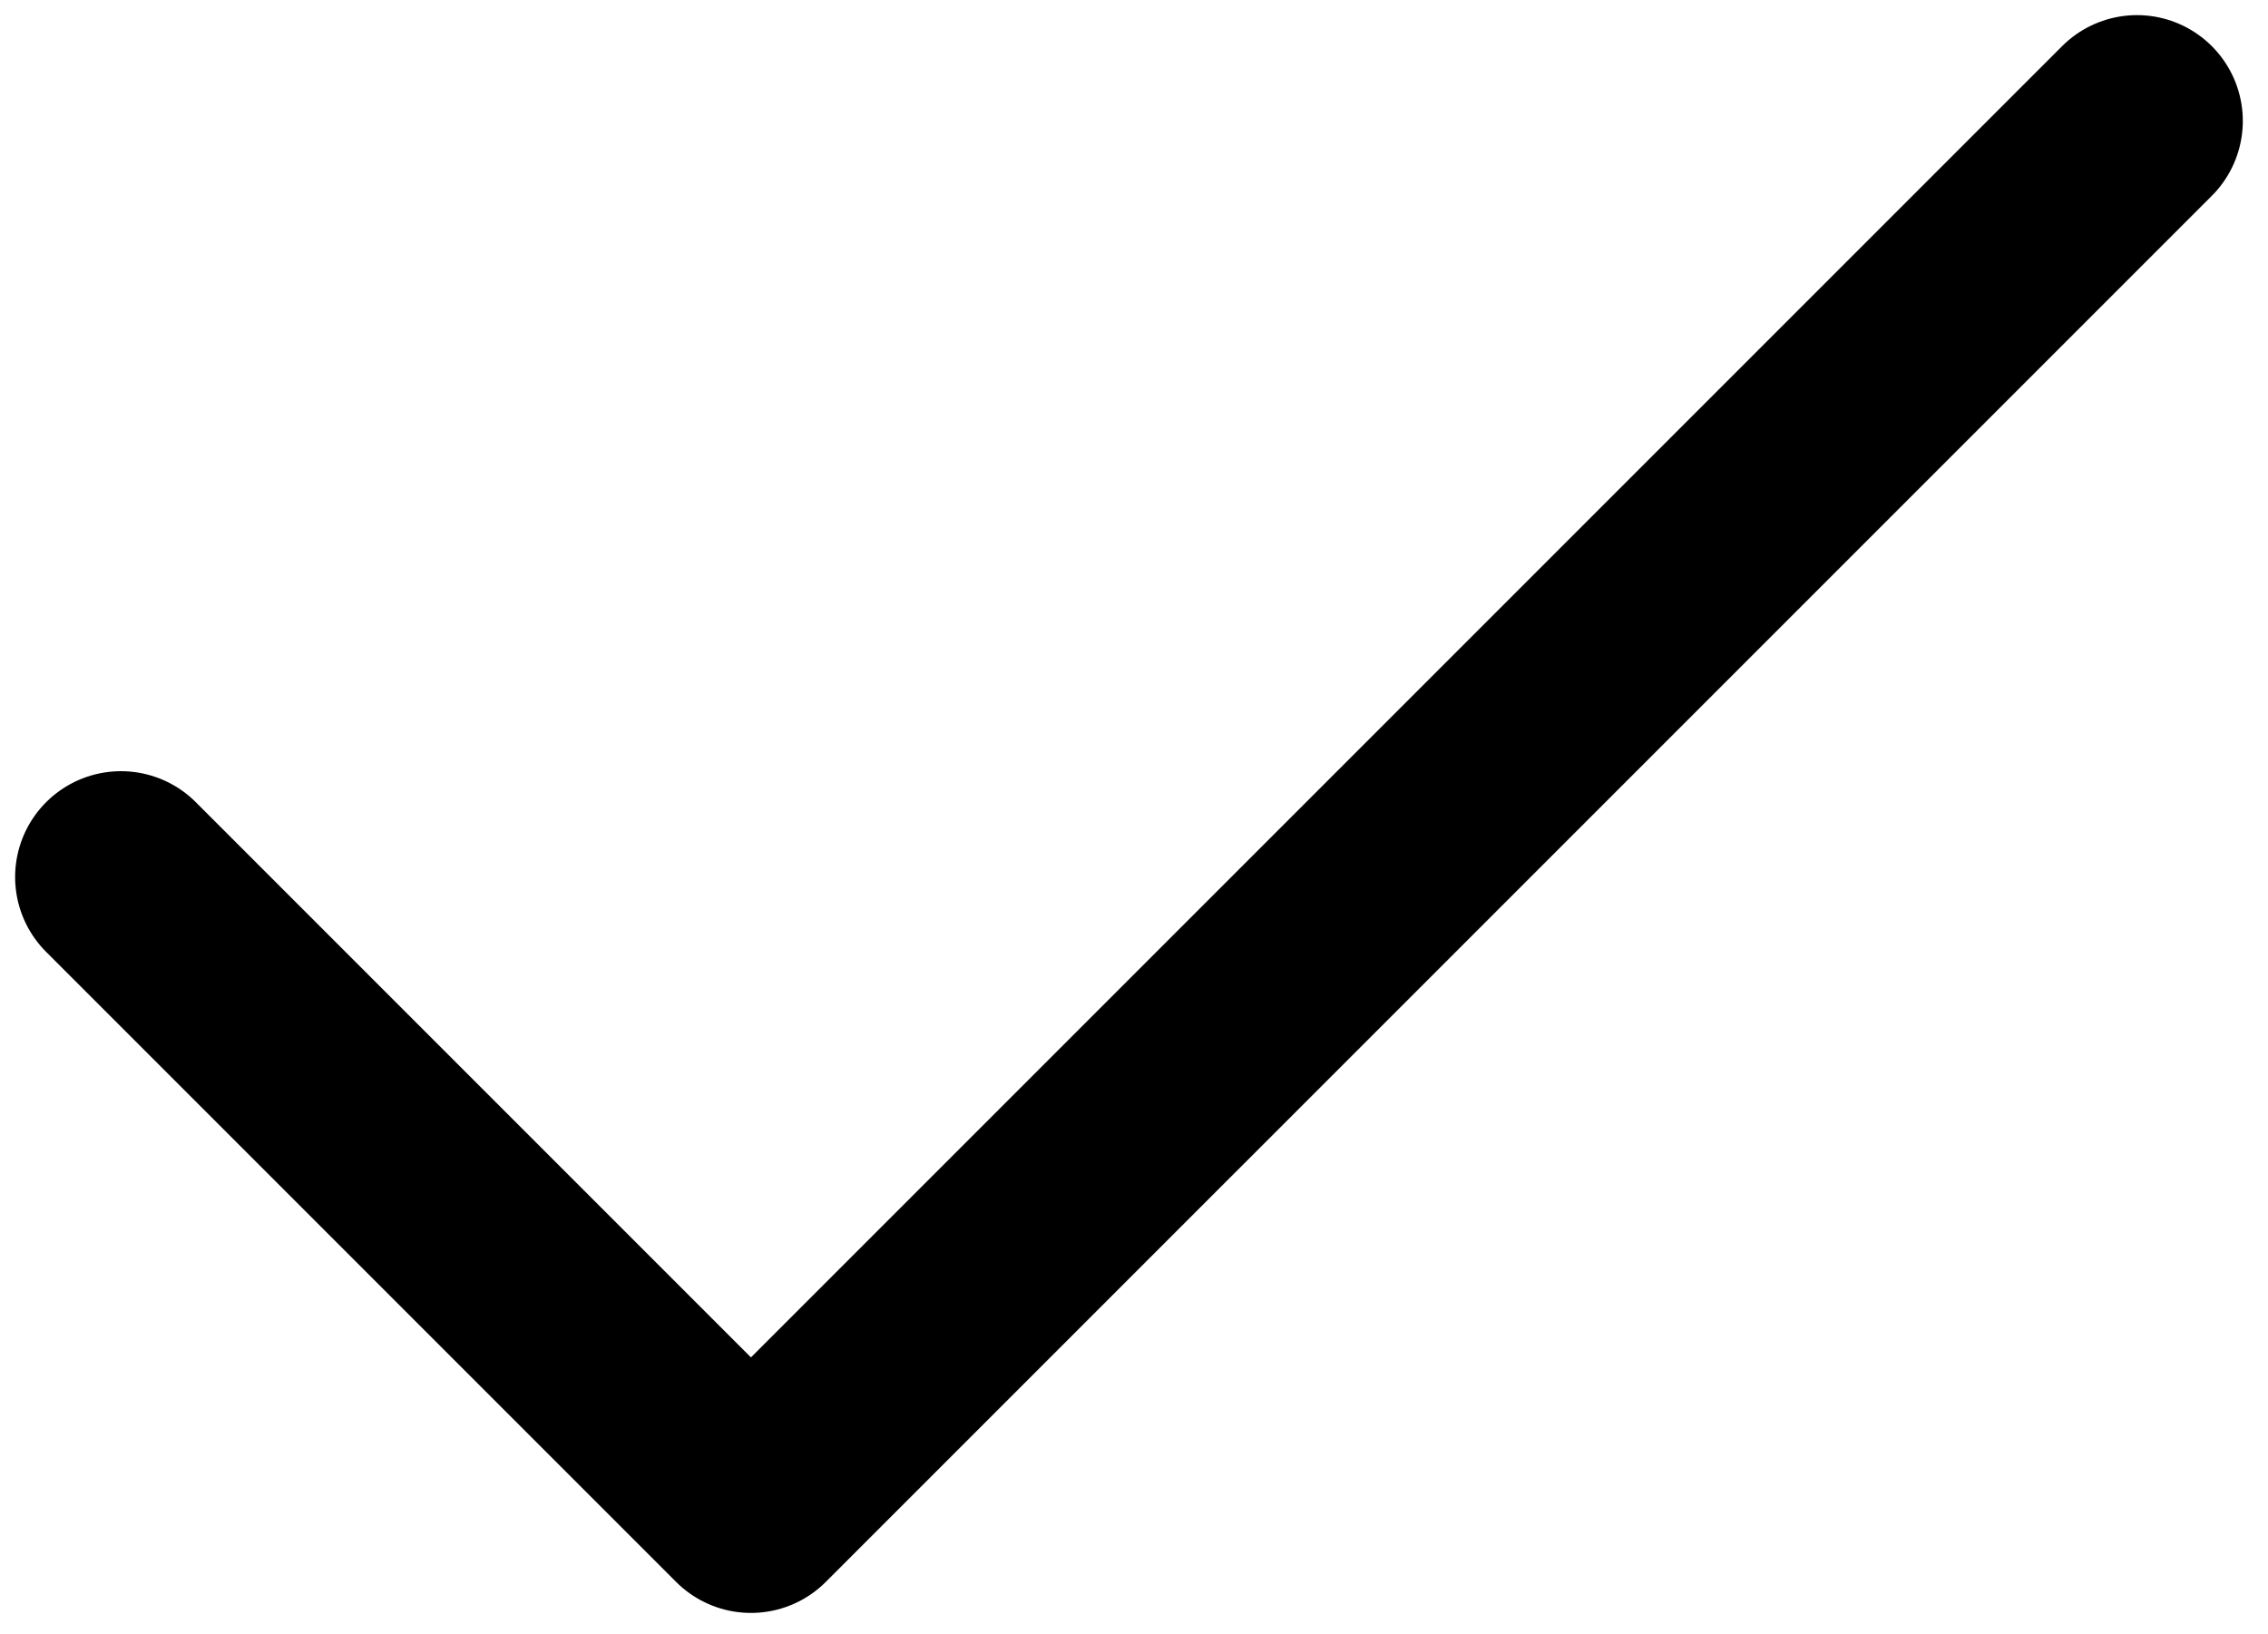
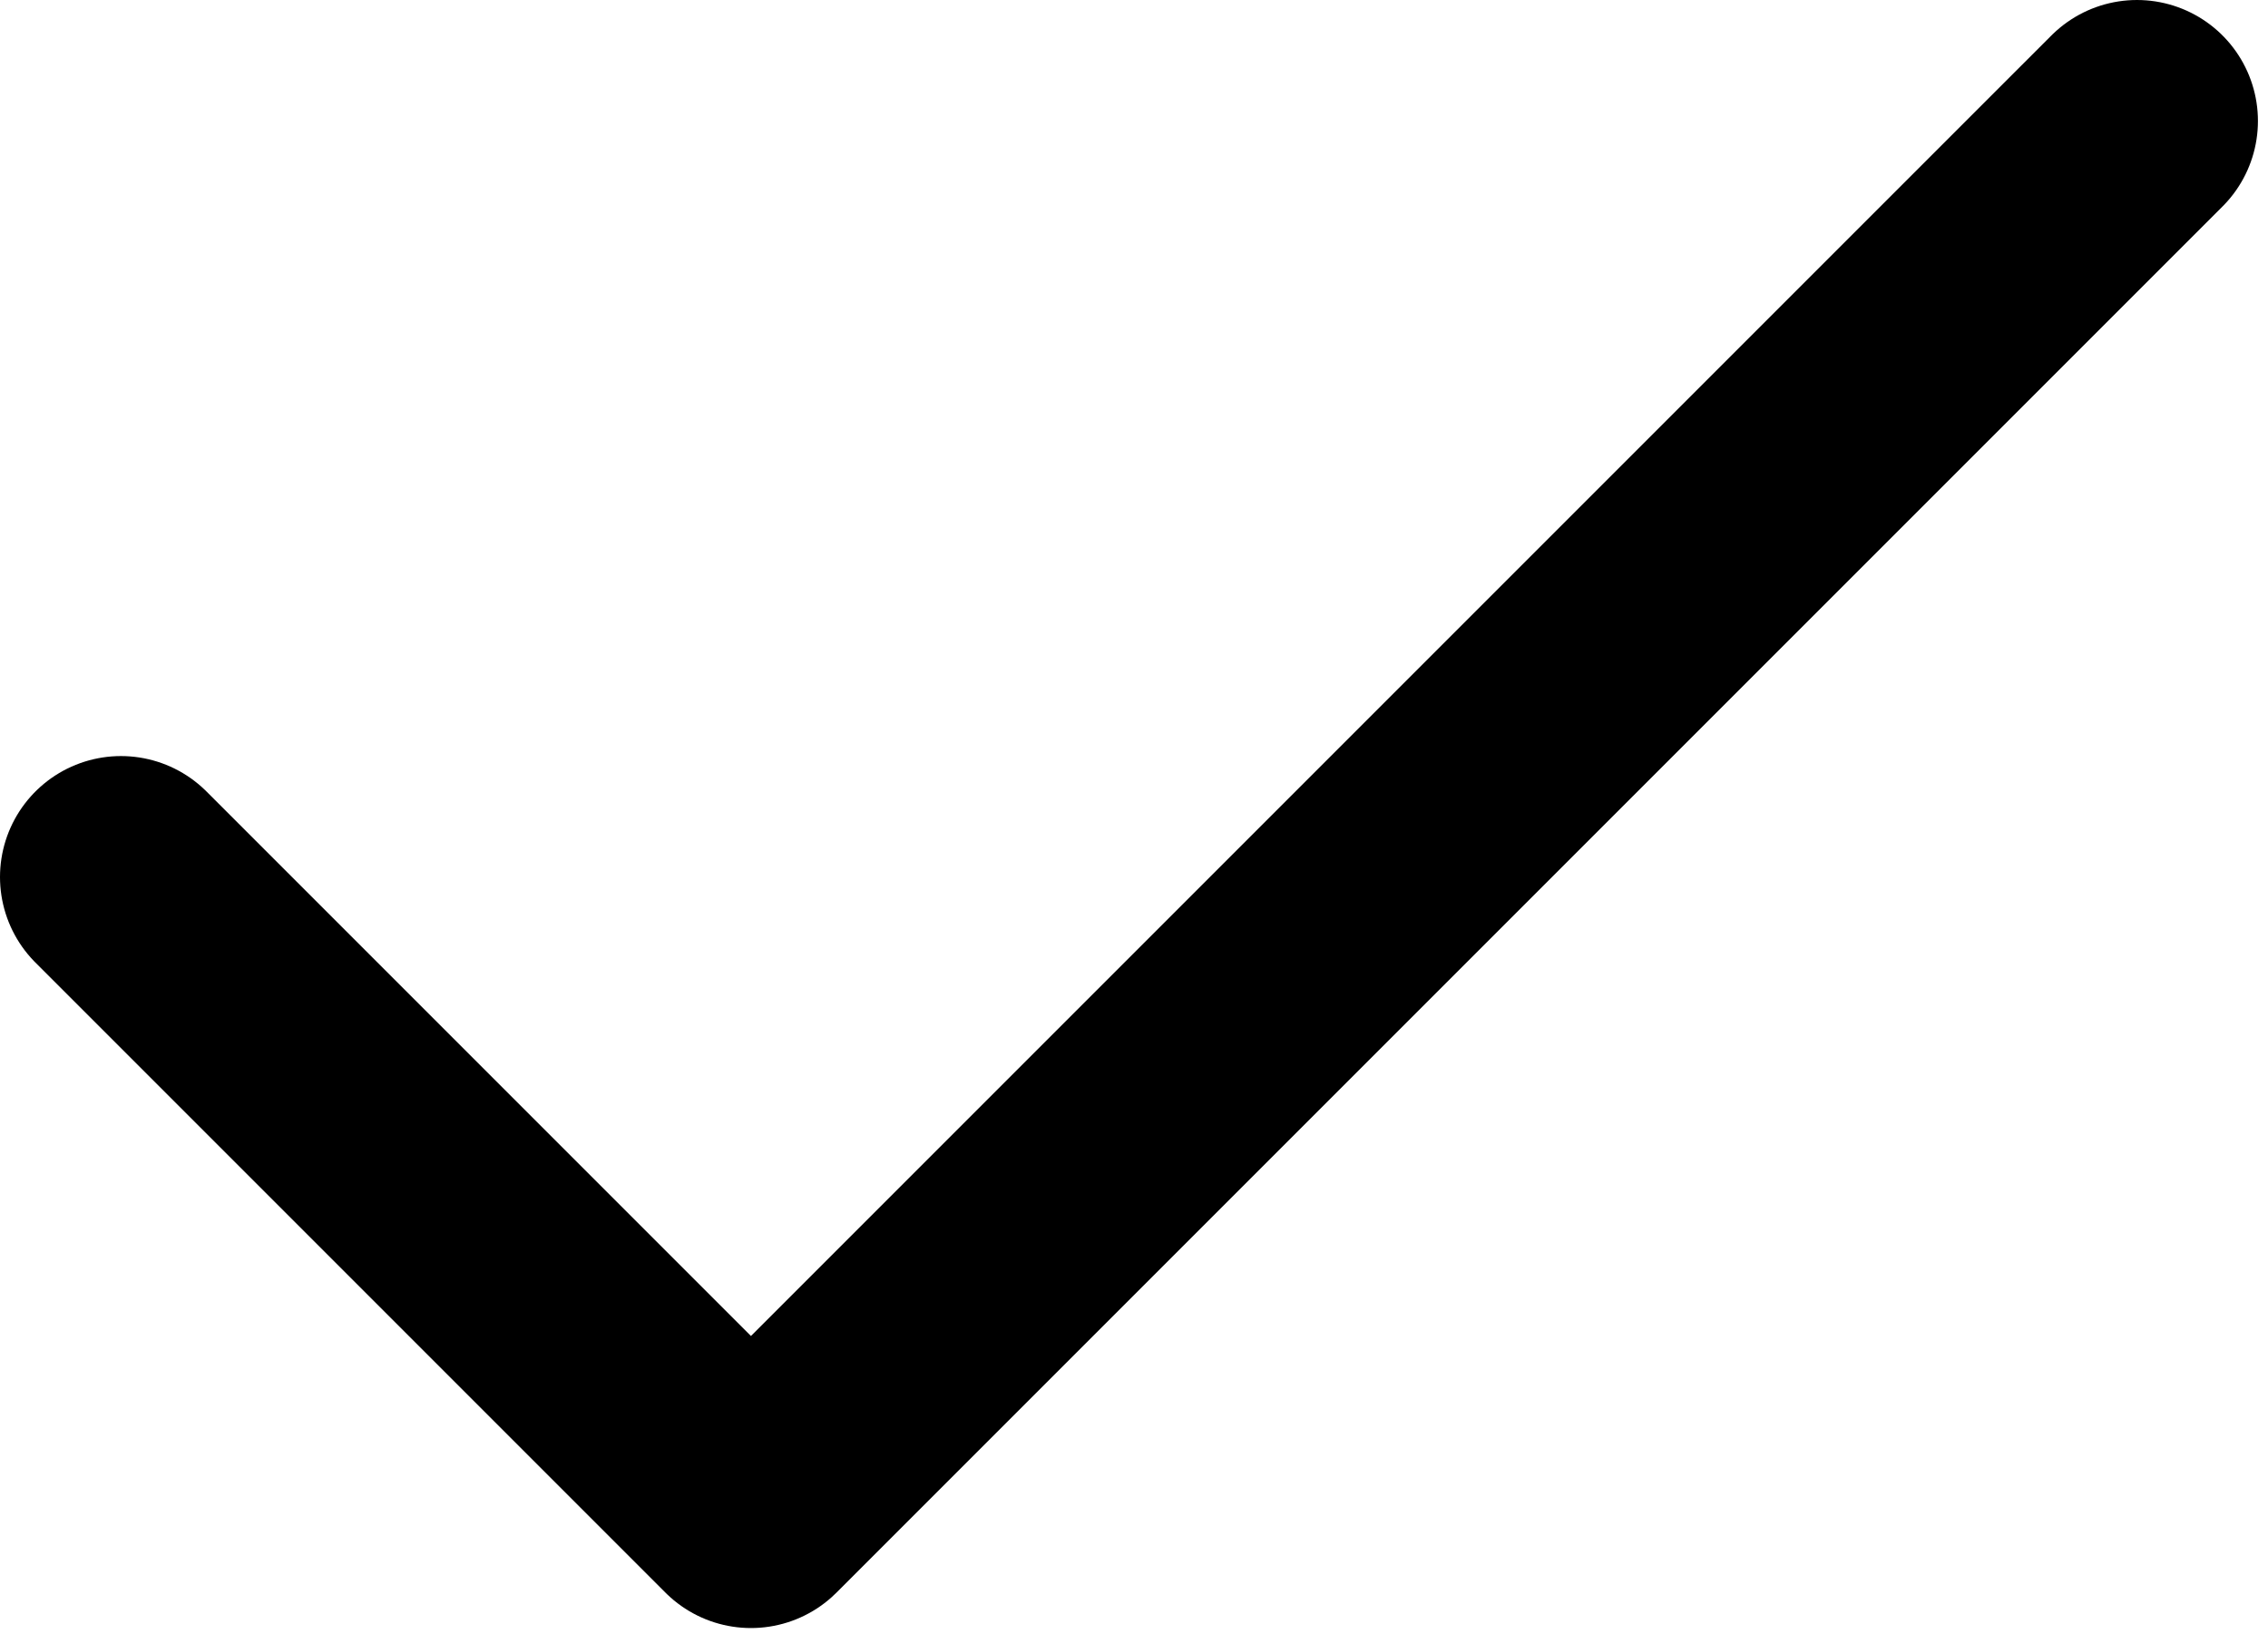
<svg xmlns="http://www.w3.org/2000/svg" width="75" height="54" viewBox="0 0 75 54" fill="none">
-   <path d="M70.667 4L24.833 49.833L4 29" stroke="black" stroke-width="7" stroke-linecap="round" stroke-linejoin="round" />
+   <path d="M70.667 4L24.833 49.833L4 29" stroke="currentColor" stroke-width="8" stroke-linecap="round" stroke-linejoin="round" />
</svg>
